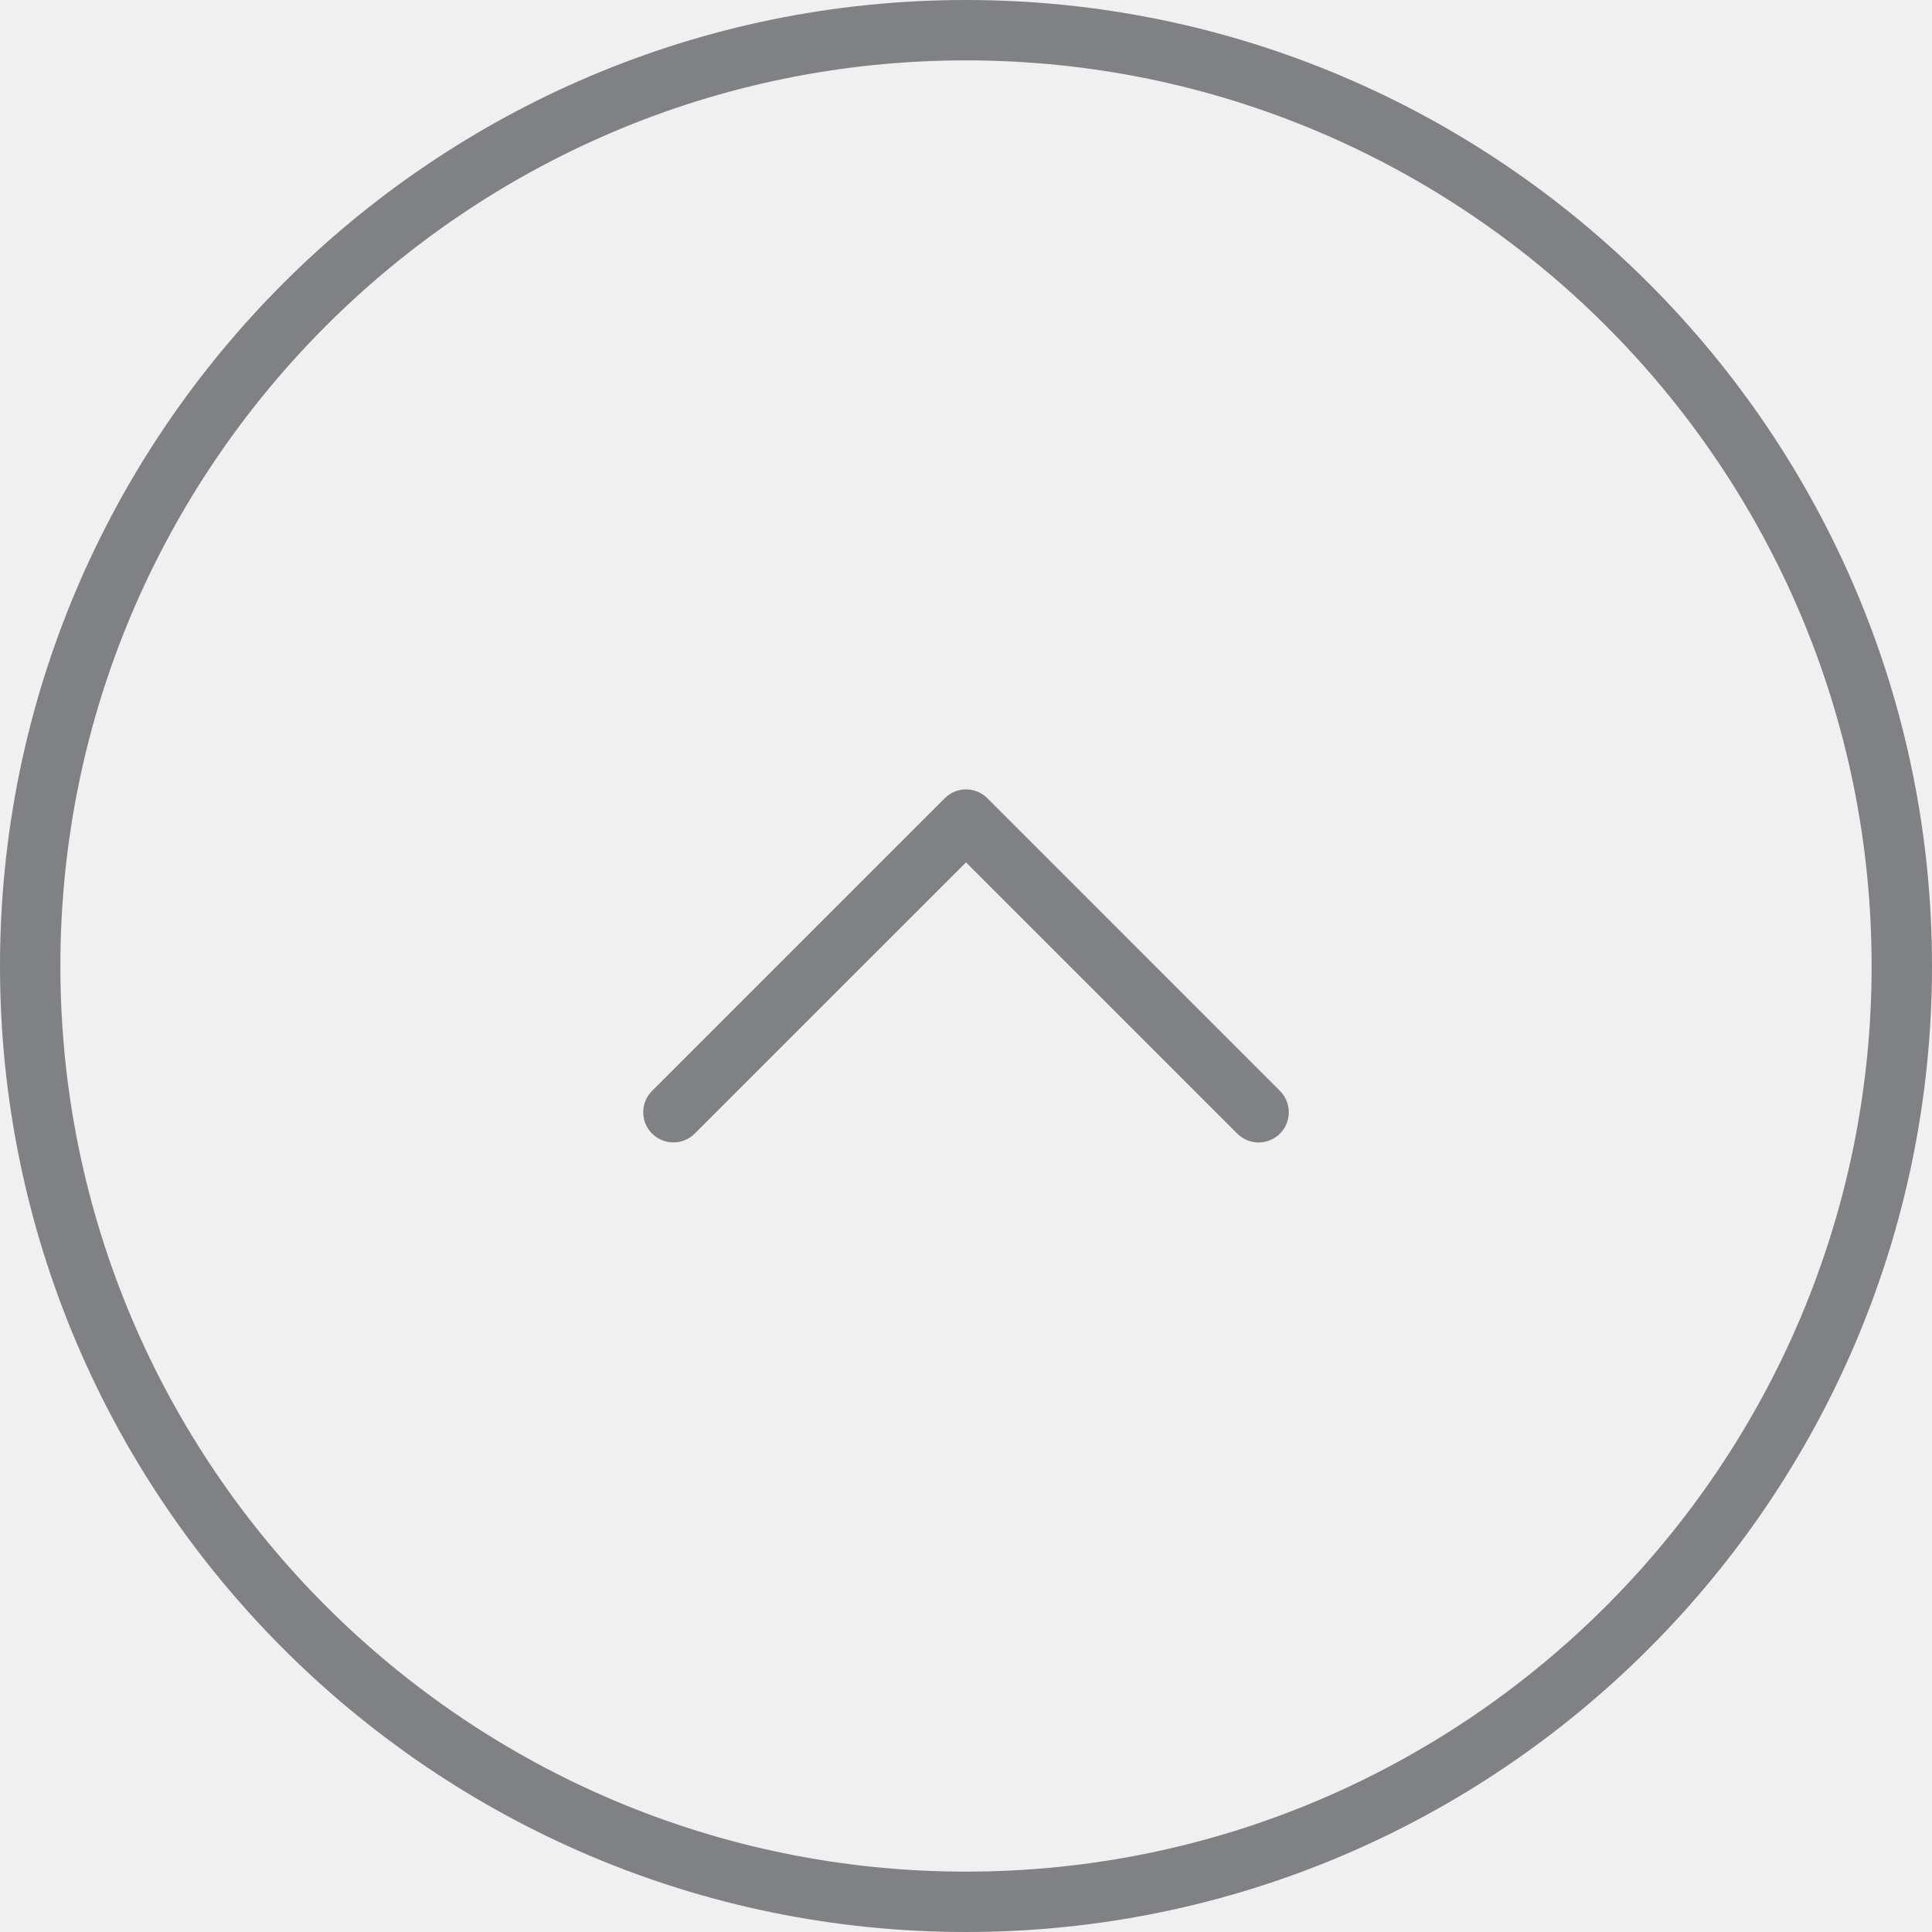
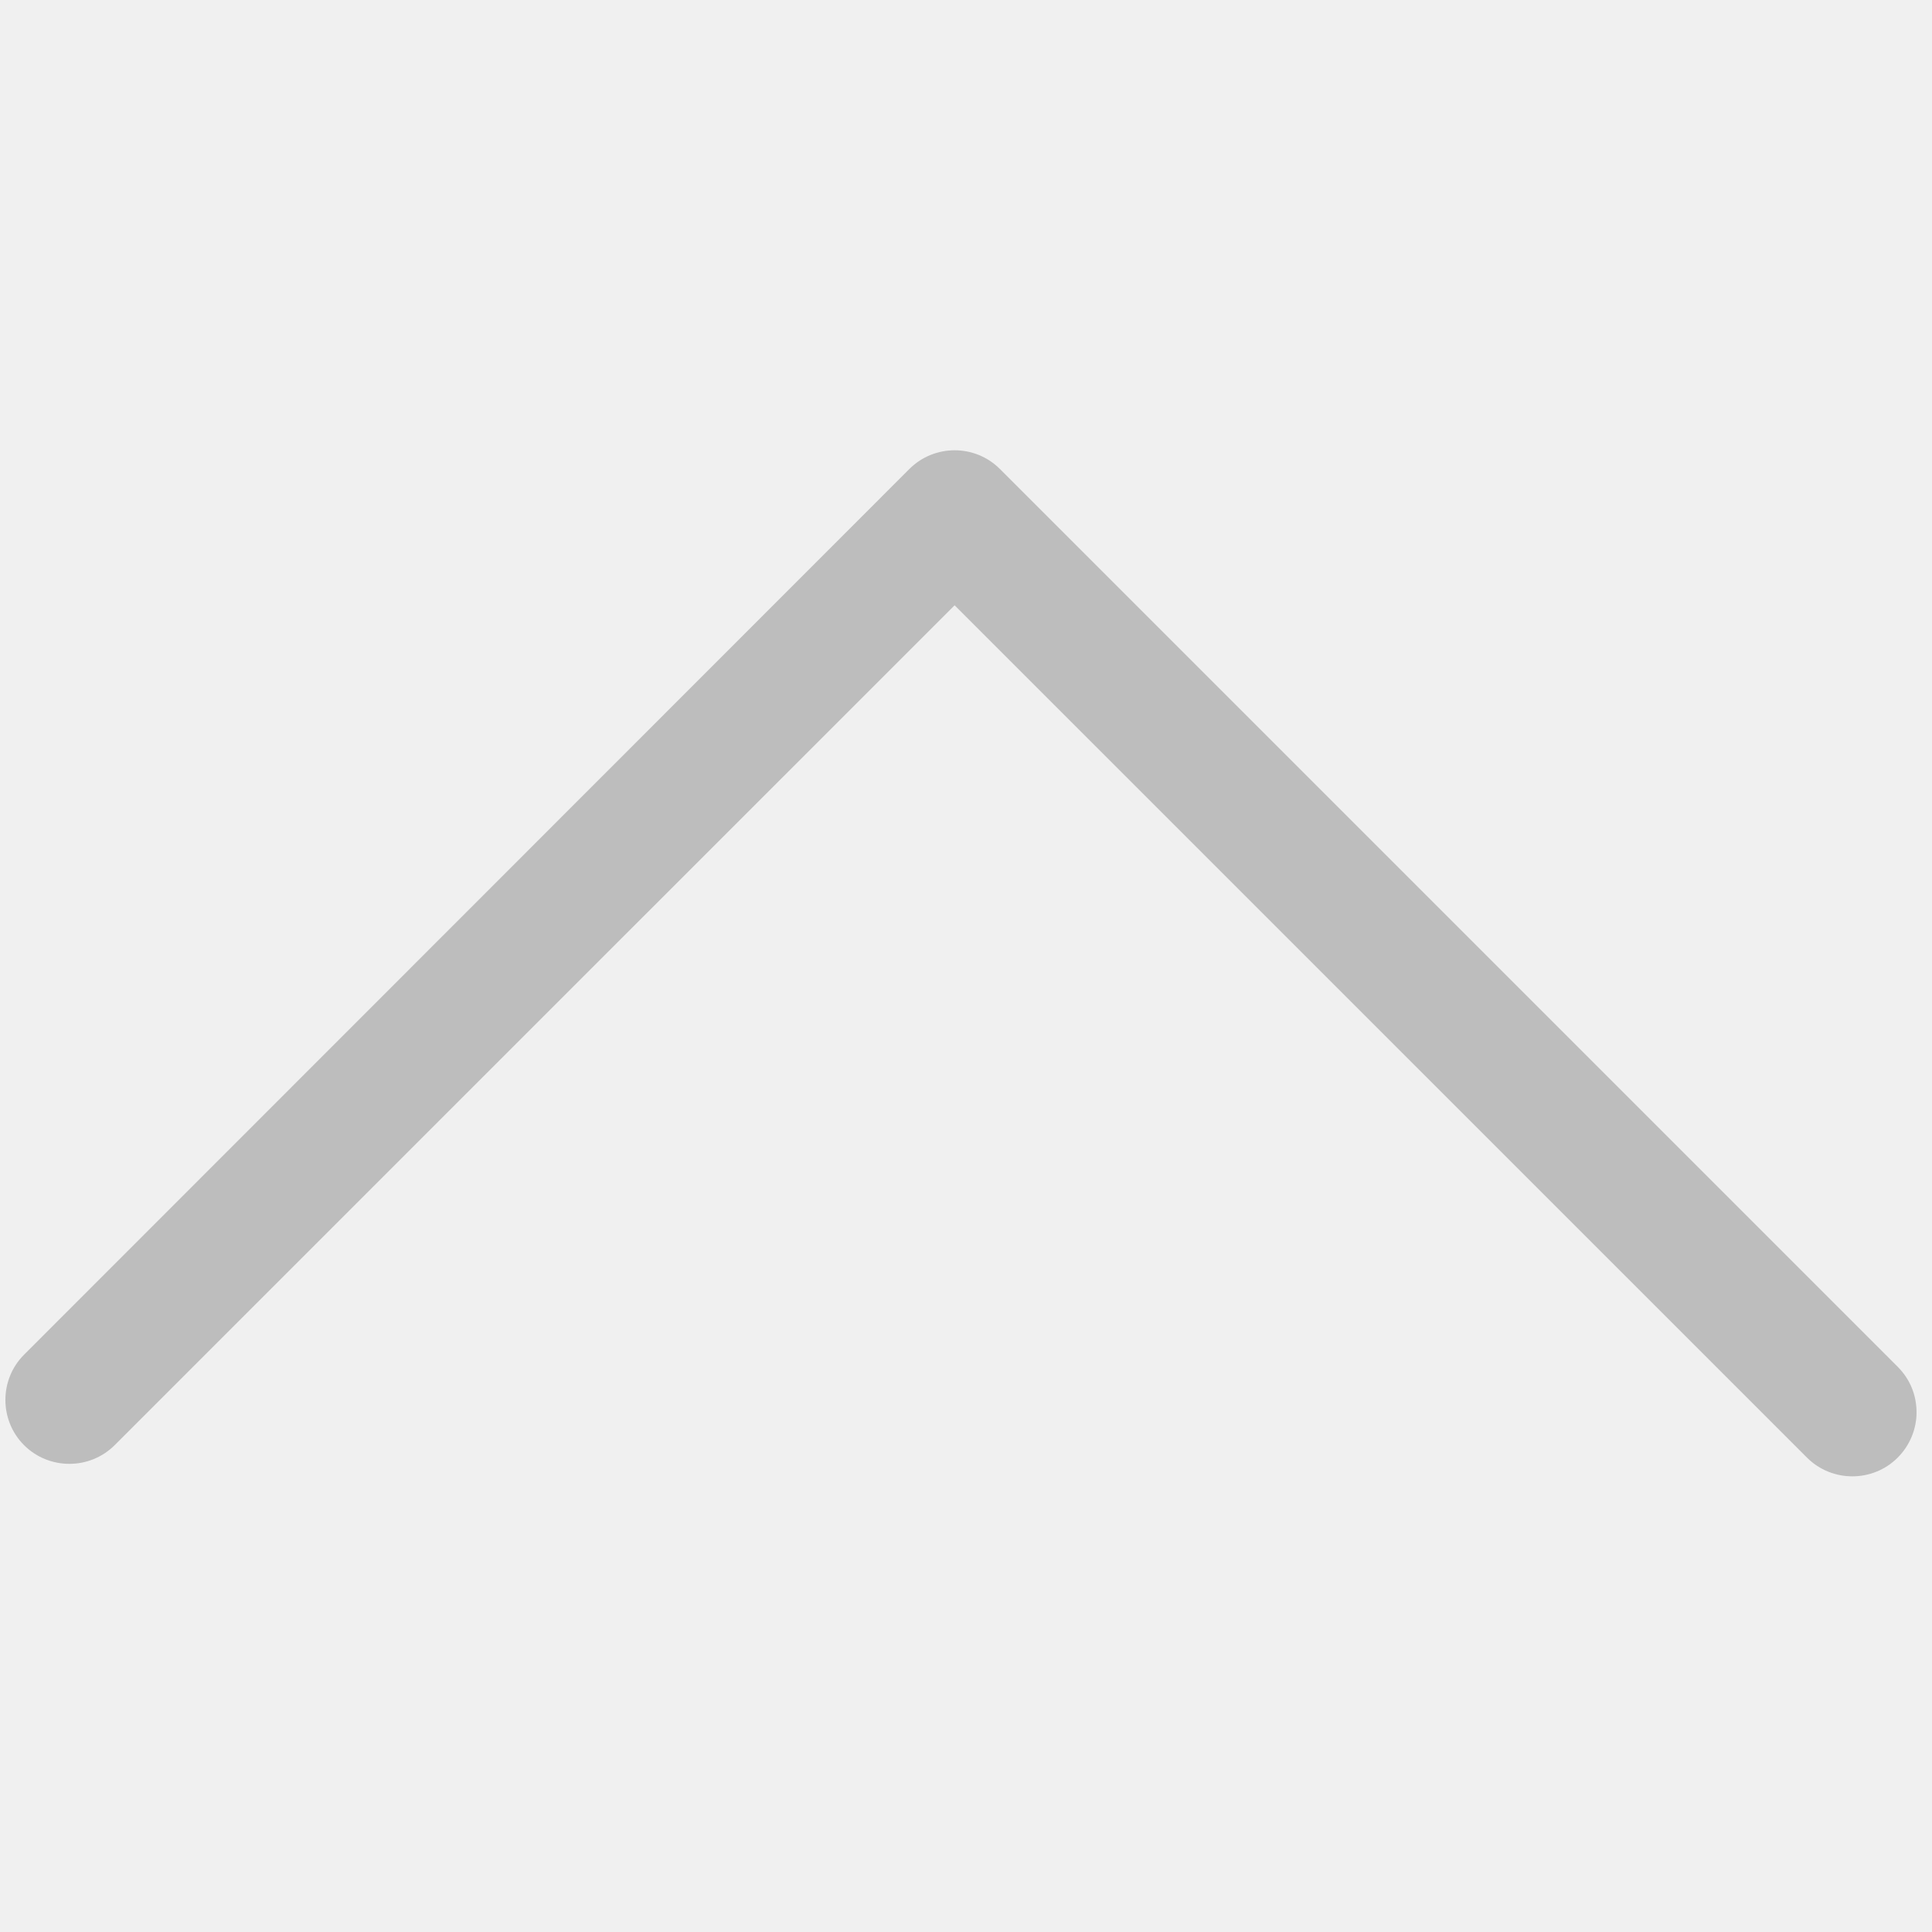
- <svg xmlns="http://www.w3.org/2000/svg" width="40" height="40" viewBox="0 0 40 40" fill="none">
-   <g clip-path="url(#clip0_714_1163)">
-     <path d="M40 20C40 8.973 31.027 -1.35626e-06 20 -8.74228e-07C8.973 -3.922e-07 -1.35626e-06 8.973 -8.74228e-07 20C-3.922e-07 31.027 8.973 40 20 40C31.027 40 40 31.027 40 20ZM1.25 20C1.25 9.661 9.661 1.25 20 1.25C30.339 1.25 38.75 9.661 38.75 20C38.75 30.339 30.339 38.75 20 38.75C9.661 38.75 1.25 30.339 1.25 20Z" fill="#808184" />
-     <path d="M26.5 23.47C26.623 23.347 26.683 23.187 26.683 23.027C26.683 22.867 26.621 22.707 26.5 22.585L20.443 16.527C20.199 16.283 19.803 16.283 19.559 16.527L13.5 22.586C13.256 22.83 13.256 23.226 13.5 23.47C13.744 23.713 14.14 23.713 14.384 23.47L20 17.855L25.616 23.47C25.86 23.715 26.255 23.715 26.5 23.47Z" fill="#808184" />
+ <svg xmlns="http://www.w3.org/2000/svg" width="30" height="30" viewBox="0 0 30 30" fill="none">
+   <g clip-path="url(#clip0_742_107)">
+     <path d="M29.76 21.932C29.76 22.184 29.66 22.442 29.466 22.635C29.08 23.021 28.447 23.021 28.06 22.635L14.823 9.399L1.78 22.441C1.393 22.827 0.761 22.827 0.374 22.441C-0.013 22.055 -0.013 21.421 0.374 21.035L14.12 7.283C14.508 6.895 15.14 6.895 15.527 7.283L29.466 21.222C29.666 21.422 29.76 21.673 29.76 21.931L29.76 21.932Z" fill="#BDBDBD" />
  </g>
  <defs>
-     <clipPath id="clip0_714_1163">
-       <rect width="40" height="40" fill="white" transform="translate(0 40) rotate(-90)" />
+     <clipPath id="clip0_742_107">
+       <rect width="30" height="30" fill="white" transform="translate(30 30) rotate(-180)" />
    </clipPath>
  </defs>
</svg>
